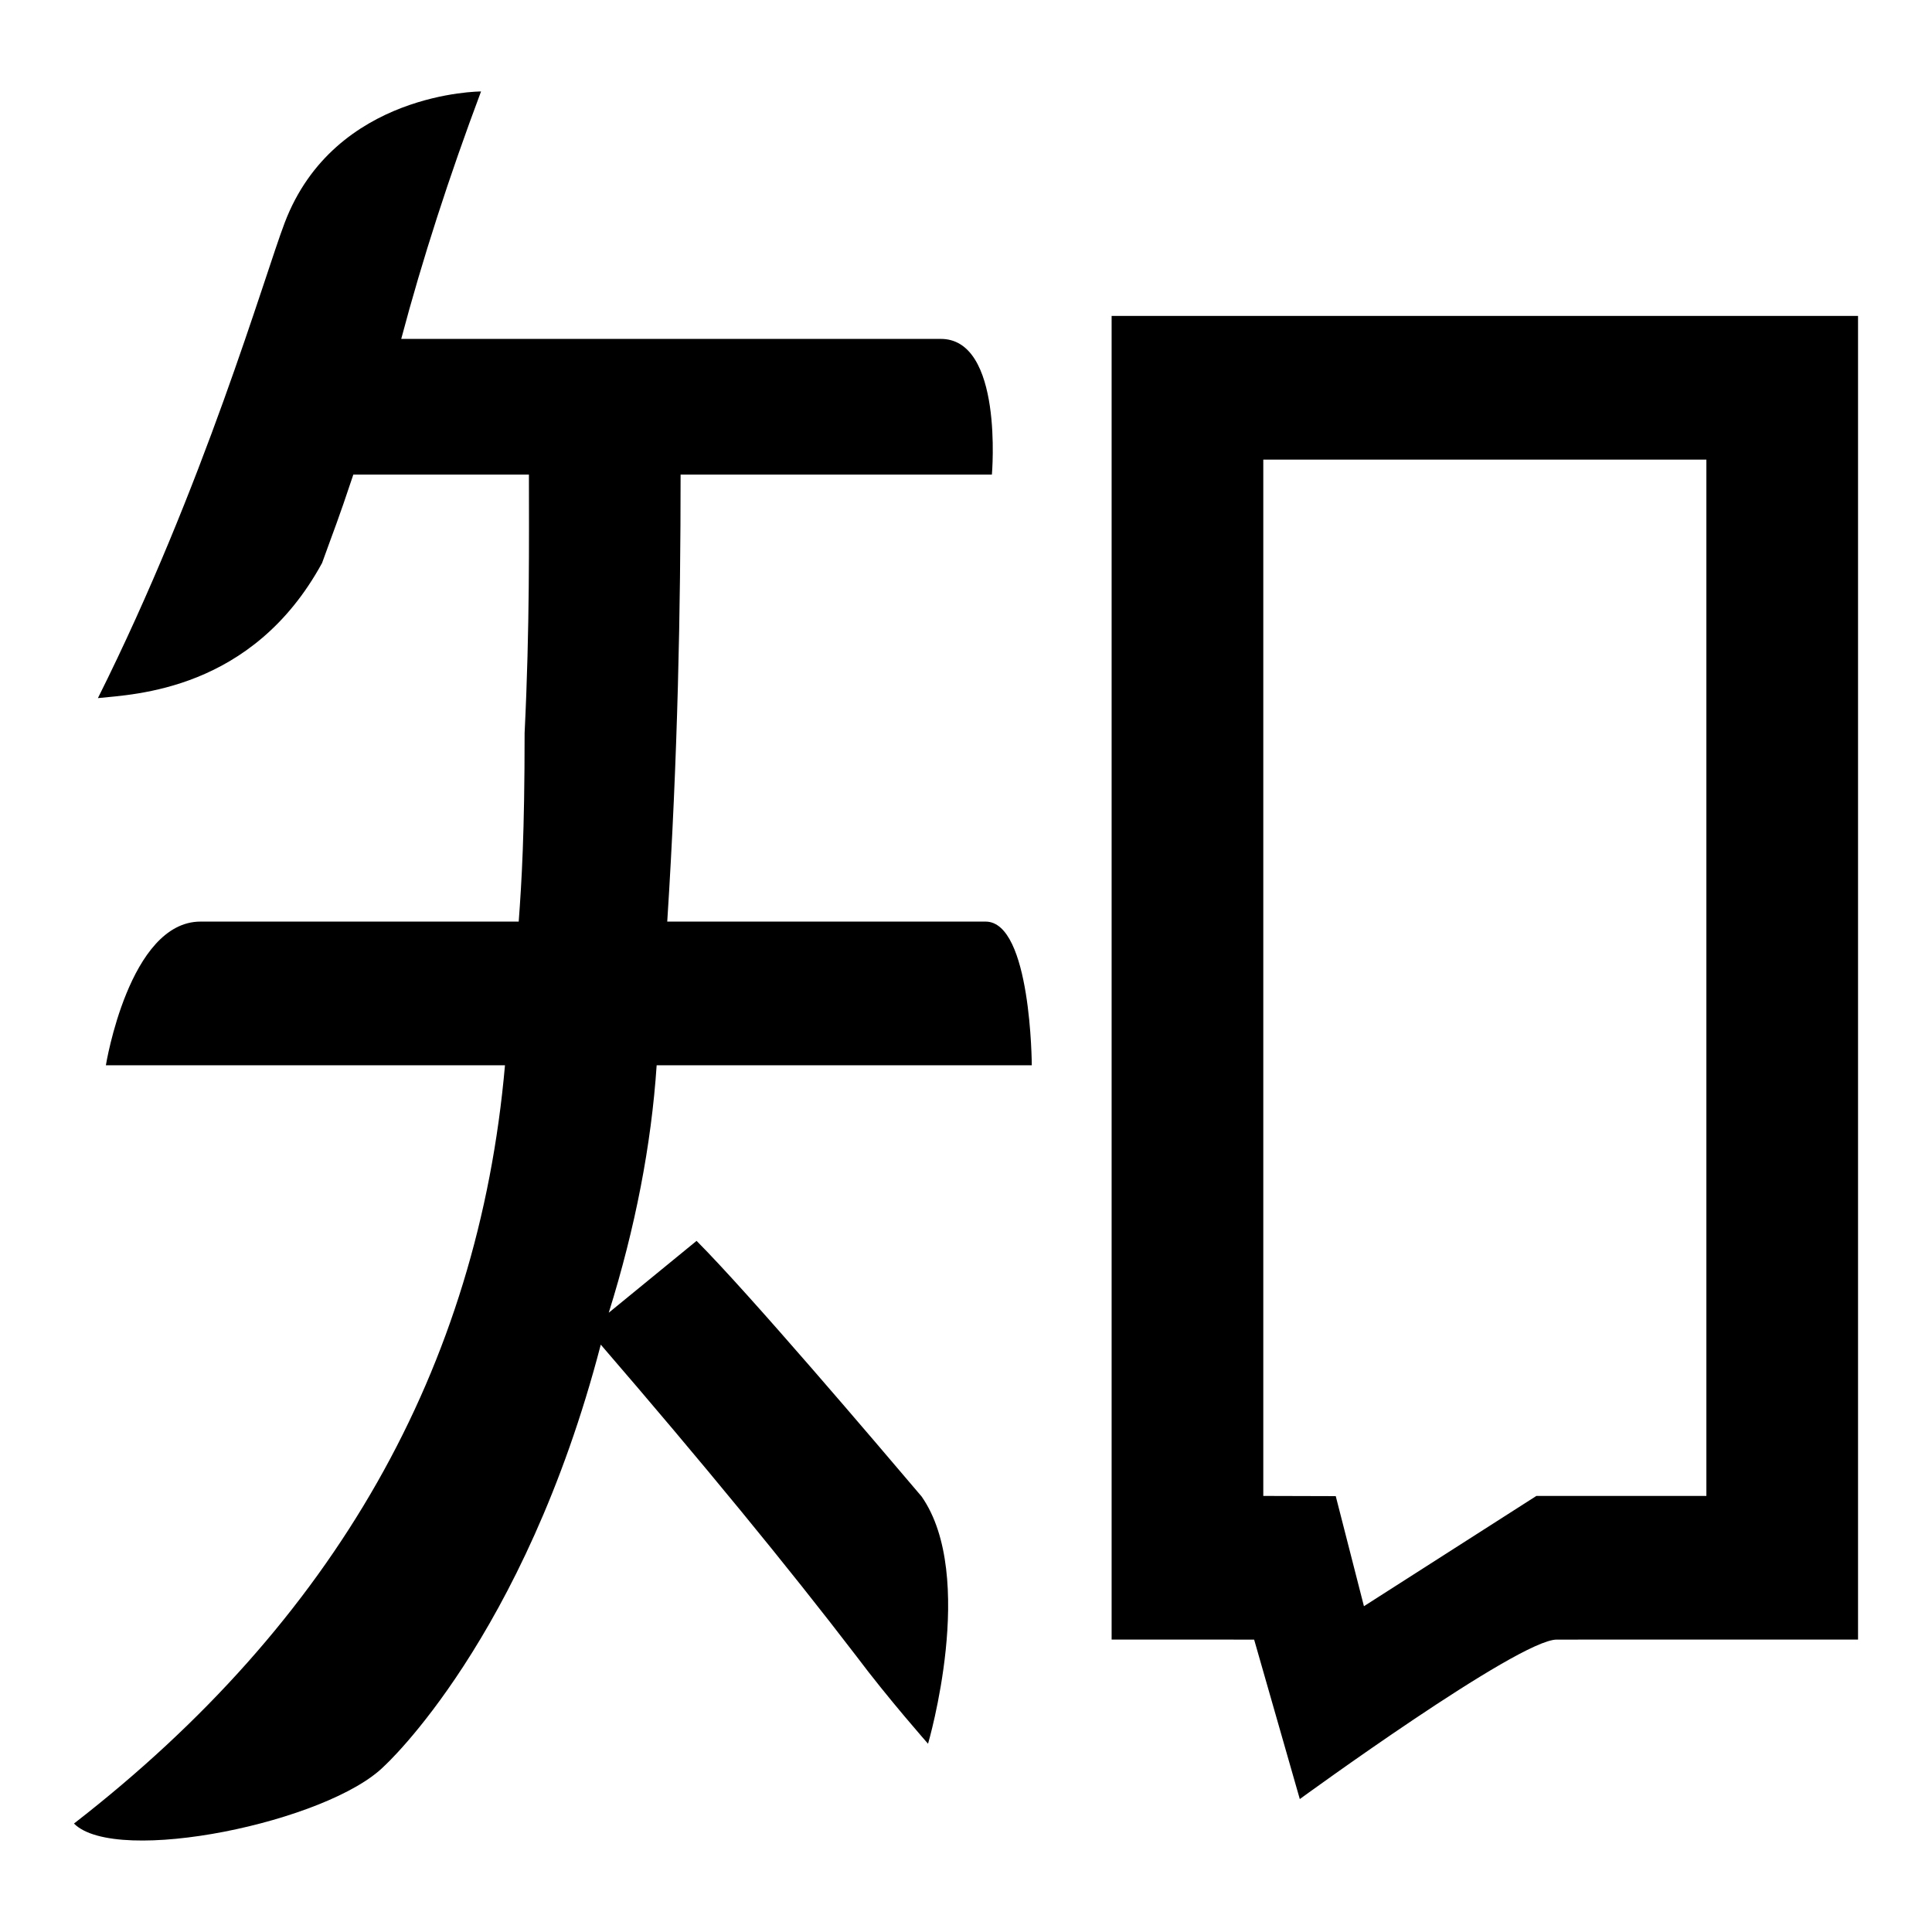
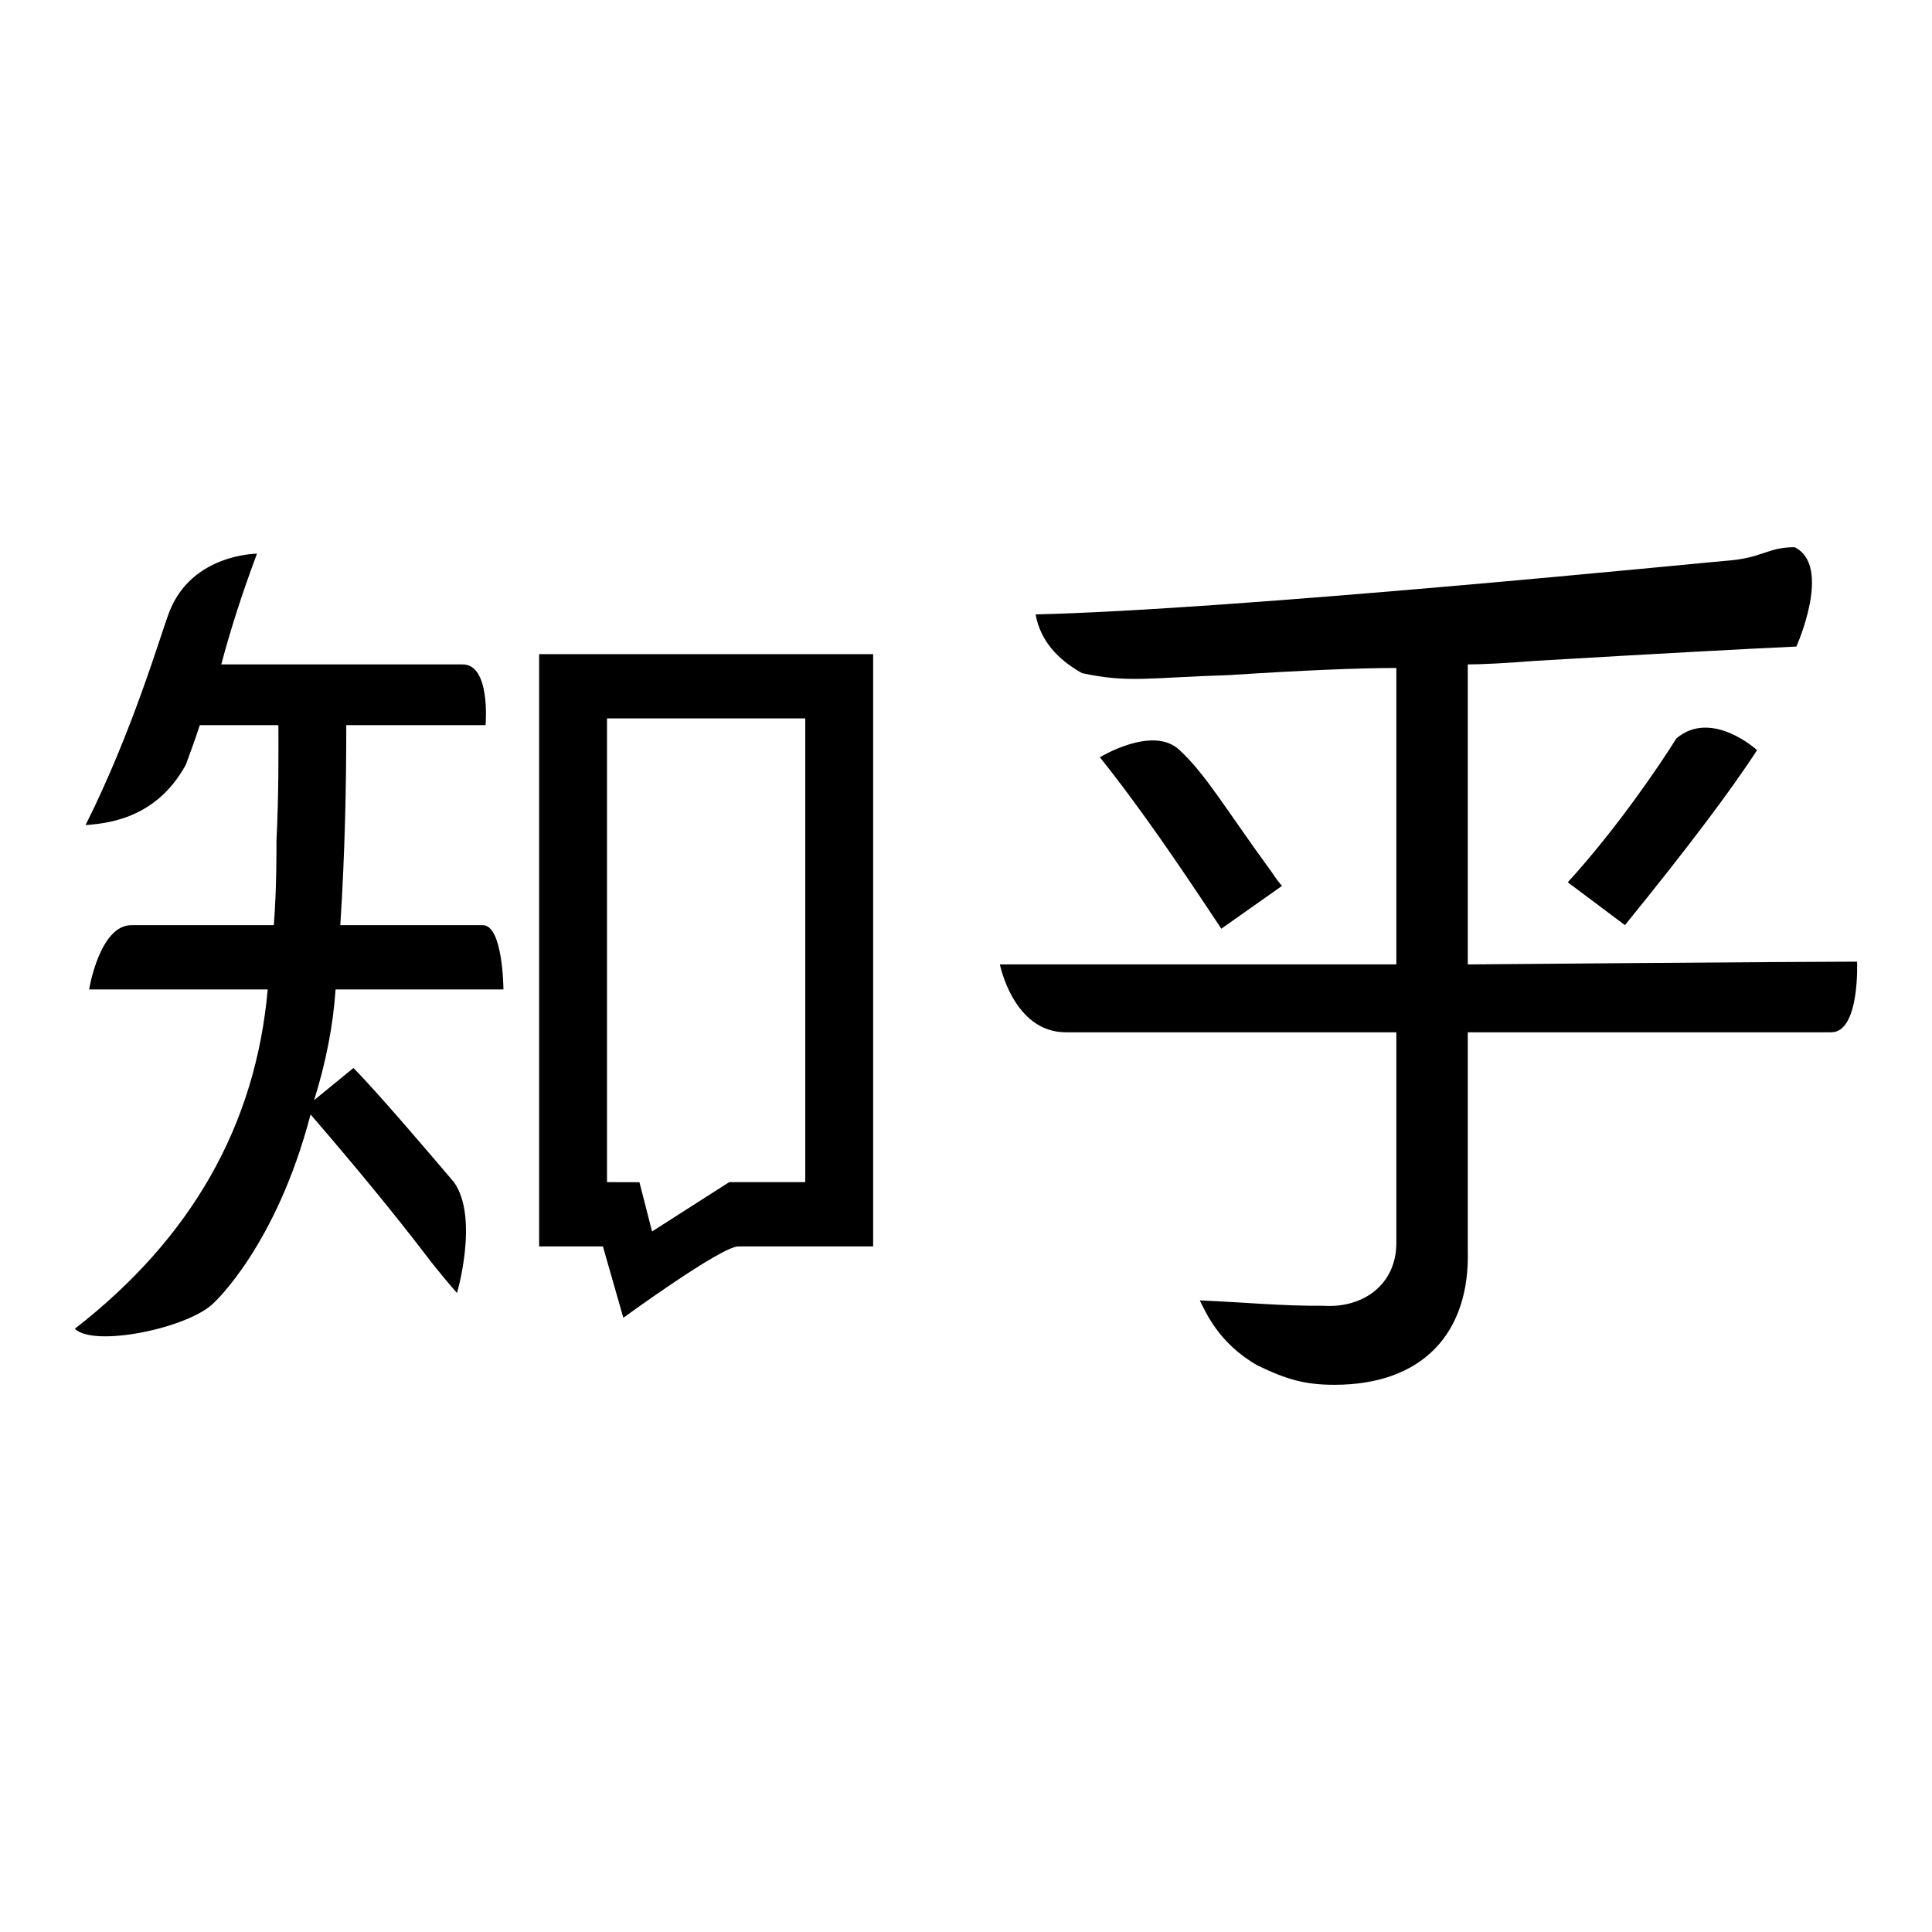
<svg xmlns="http://www.w3.org/2000/svg" width="300" height="300" viewBox="0, 0, 300, 300">
-   <path d="M160.216 165.415s-.083-22.311-7.175-22.311h-49.432c1.645-25.599 2.073-48.742 2.073-69.407h48.339s1.86-21.316-8.104-21.071h-83.615c3.292-12.394 7.436-25.193 12.393-38.424 0 0-22.739 0-30.491 20.394-3.2 8.42-12.479 40.761-29.001 73.806 5.569-.595 23.969-1.102 34.807-20.978 1.995-5.549 2.375-6.29 4.854-13.727h27.267c0 9.914.143 23.613-.67 40.128 0 15.732-.458 23.063-.916 29.279h-49.402c-11.092 0-14.702 22.311-14.702 22.311h61.972c-4.144 47.098-26.454 86.353-66.928 117.746 6.601 6.598 39.529-.241 48.187-8.936 0 0 21.713-19.73 33.616-65.429 15.686 18.186 28.912 34.299 39.662 48.336 4.959 6.621 11.156 13.635 11.156 13.635s7.649-26.017-1.001-38.393c-7.16-8.432-26.693-31.419-34.942-39.692l-13.635 11.156c4.125-13.204 6.607-26.029 7.438-38.423h58.25zm12.396 89.176l22.13.006 7.091 24.762s33.939-24.762 39.886-24.762c5.949 0 23.246-.006 23.246-.006h23.55v-205.531h-115.903v205.531zm23.551-183.221h68.803v160.916h-26.394l-26.78 17.125-4.377-17.092-11.252-.032v-160.917z" />
+   <path d="M78.172 153.638s-.038-9.983-3.211-9.983h-22.119c.736-11.455.928-21.811.928-31.058h21.629s.833-9.538-3.626-9.428h-37.415c1.474-5.546 3.328-11.273 5.546-17.193 0 0-10.175 0-13.644 9.125-1.432 3.768-5.584 18.239-12.976 33.026 2.491-.267 10.725-.493 15.574-9.387.893-2.483 1.063-2.815 2.172-6.143h12.201c0 4.436.064 10.566-.3 17.956 0 7.04-.205 10.32-.41 13.102h-22.105c-4.963 0-6.578 9.983-6.578 9.983h27.73c-1.855 21.075-11.838 38.64-29.948 52.687 2.954 2.953 17.687-.107 21.562-3.999 0 0 9.715-8.828 15.042-29.277 7.019 8.138 12.936 15.348 17.747 21.629 2.219 2.962 4.992 6.101 4.992 6.101s3.423-11.642-.448-17.18c-3.204-3.773-11.944-14.058-15.635-17.76l-6.102 4.992c1.846-5.908 2.957-11.648 3.329-17.193h26.065zm5.546 39.903l9.902.002 3.173 11.08s15.187-11.08 17.848-11.08c2.662 0 10.402-.002 10.402-.002h10.538v-91.968h-51.863v91.968zm10.538-81.985h30.787v72.004h-11.81l-11.983 7.663-1.959-7.648-5.035-.015v-72.004zm149.188 25.443l8.875 6.656c9.61-11.828 16.444-20.883 20.52-27.176 0 0-7.06-6.453-12.533-1.819-2.314 3.729-9.097 13.839-16.862 22.339zm-44.369.556c-.372-.367-.922-1.11-1.663-2.219-7.028-9.609-10.173-15.126-14.325-18.931-4.153-3.804-12.295 1.183-12.295 1.183 4.436 5.546 9.613 12.756 15.529 21.63 1.47 2.219 2.58 3.882 3.327 4.992l9.427-6.655zm89.292 11.769c-9.129 0-60.451.431-60.451.431v-46.586c2.218 0 5.73-.181 10.537-.554 18.856-1.11 32.348-1.847 40.486-2.219 0 0 5.634-12.541-.274-15.426-4.26 0-4.951 1.705-10.679 2.112-2.364.168-76.205 7.606-107.177 8.322.735 4.071 3.385 6.962 7.193 9.114 7.202 1.574 10.554.688 22.755.315 11.455-.736 20.146-1.109 26.066-1.109v46.031h-61.561s2.095 10.538 10.233 10.538h51.328v32.722c0 6.446-5.16 10.144-11.291 9.743-6.492.054-12.029-.529-19.227-.832.921 1.831 2.919 6.636 8.908 10.071 4.554 2.22 7.458 3.033 12.002 3.033 13.631 0 21.062-7.969 20.701-20.907v-33.829h56.438c4.469-.001 4.013-10.97 4.013-10.97z" />
</svg>
